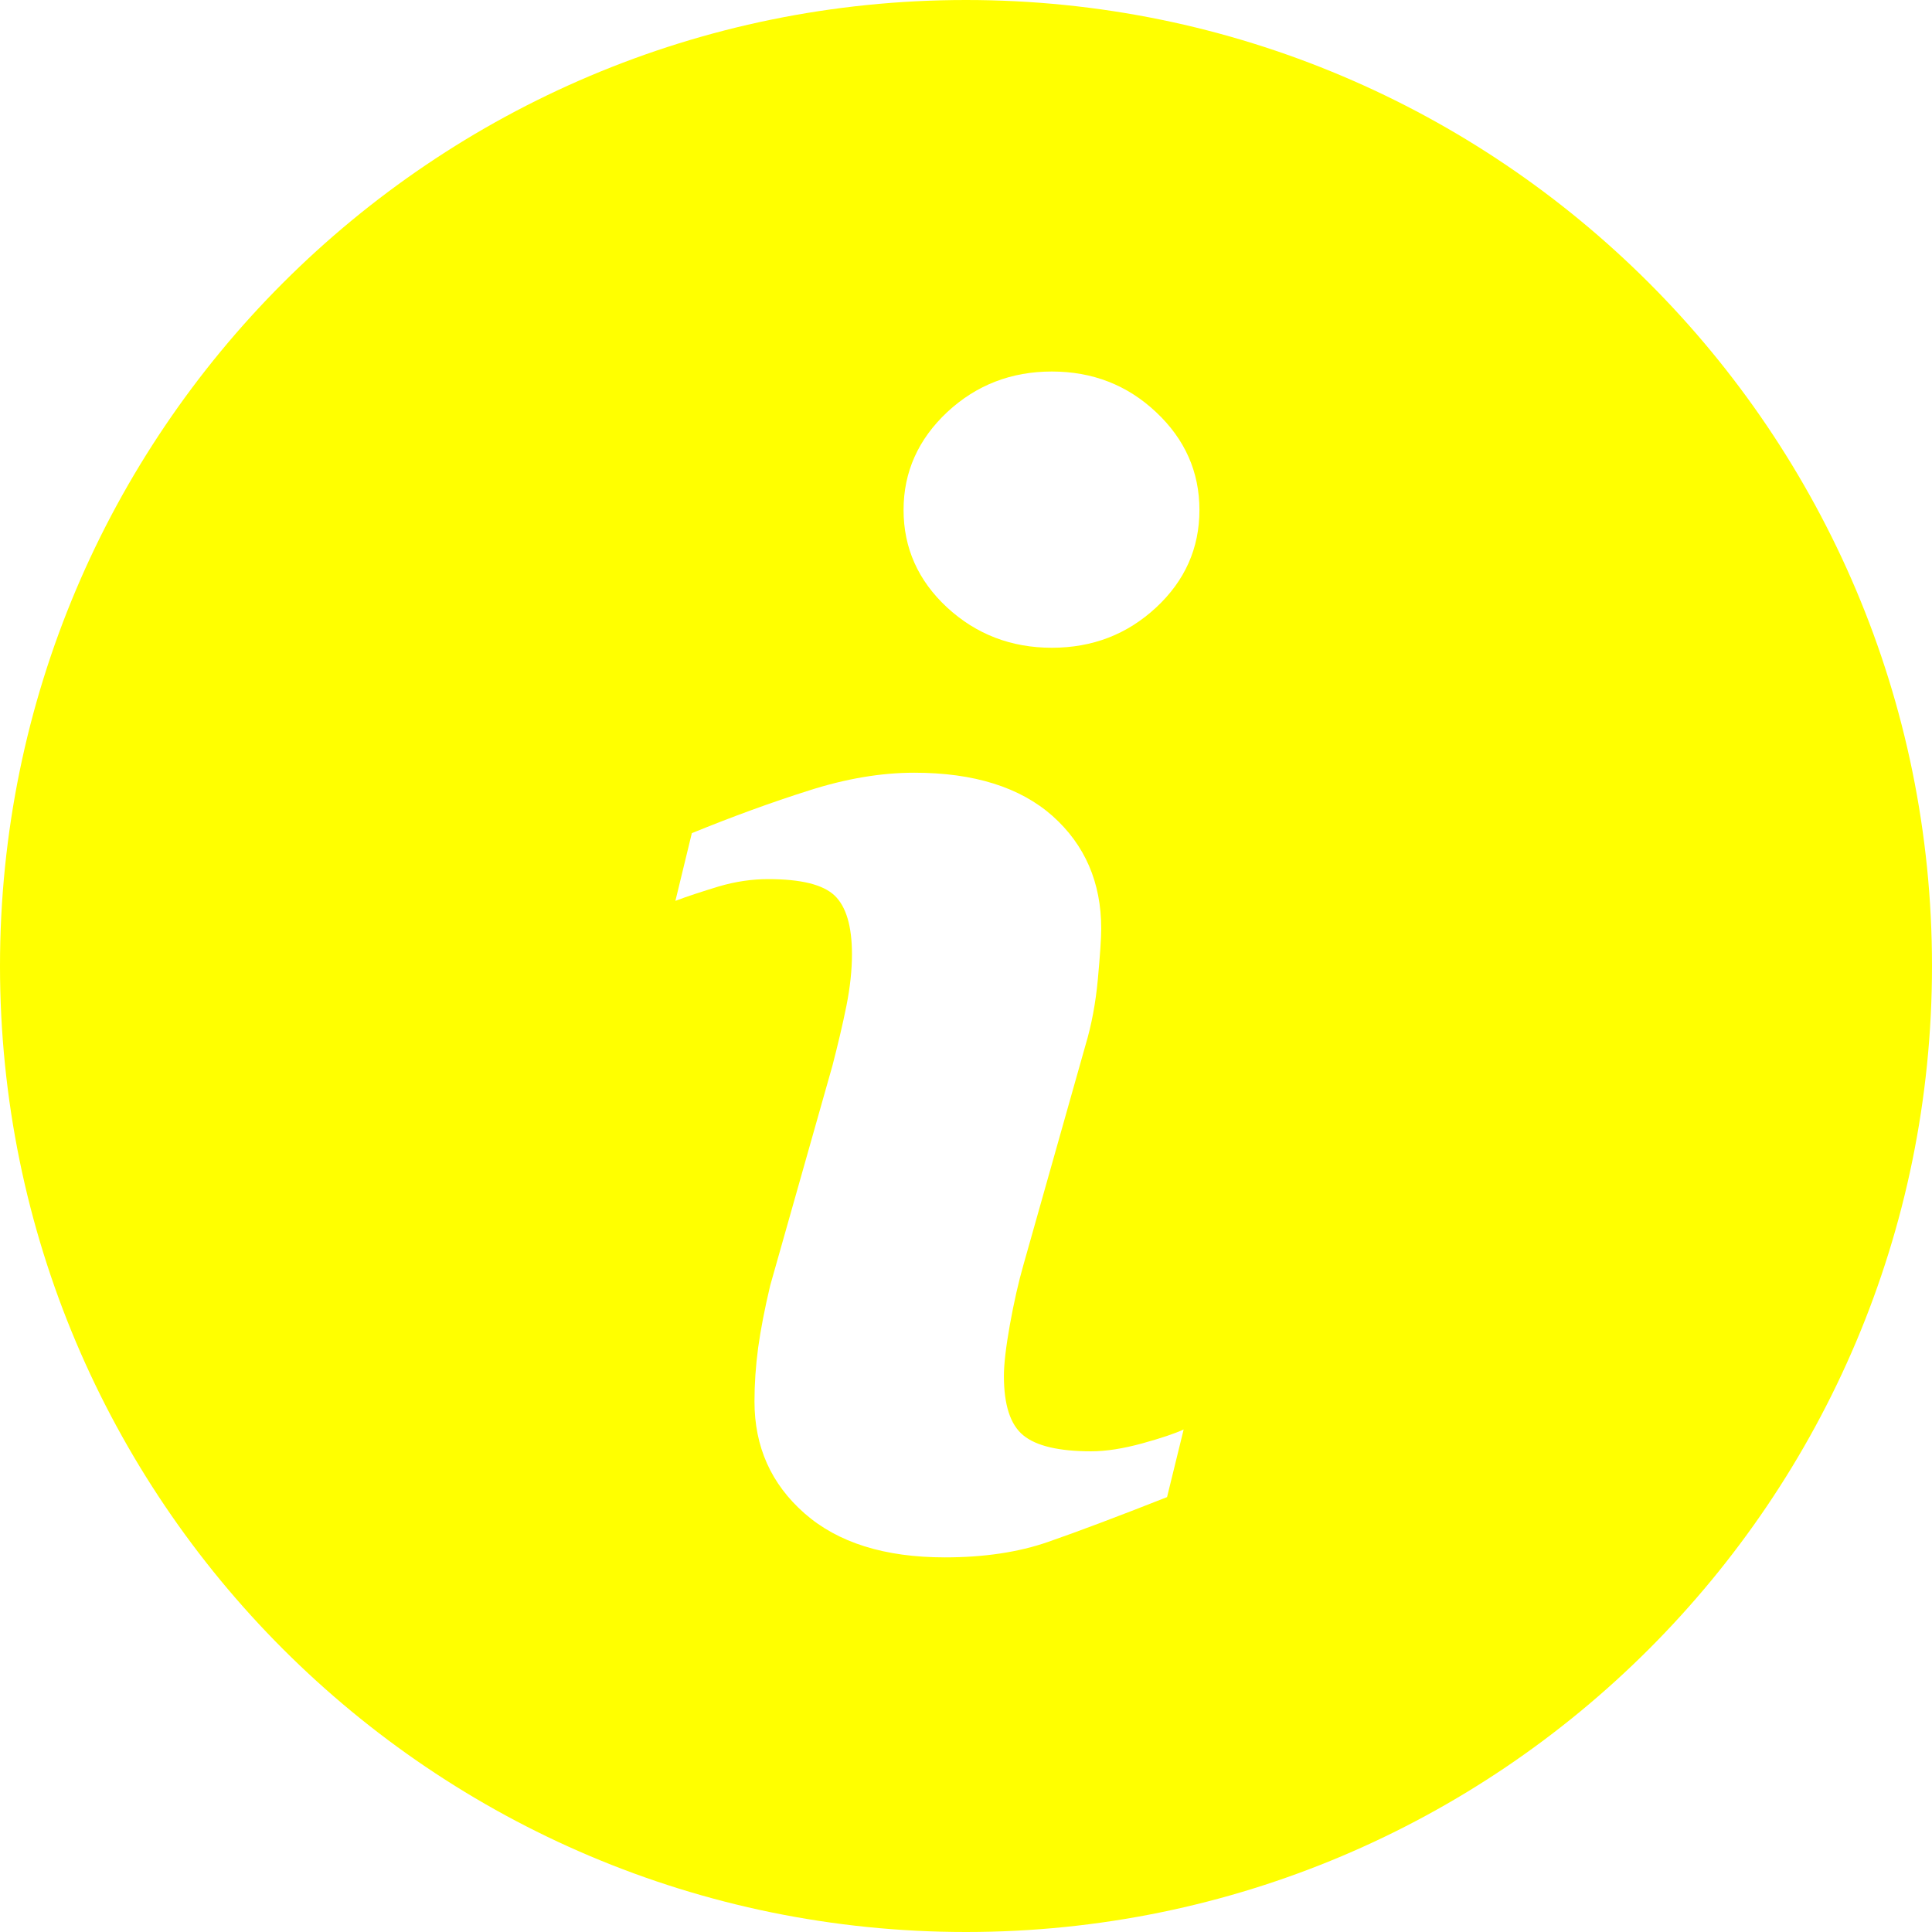
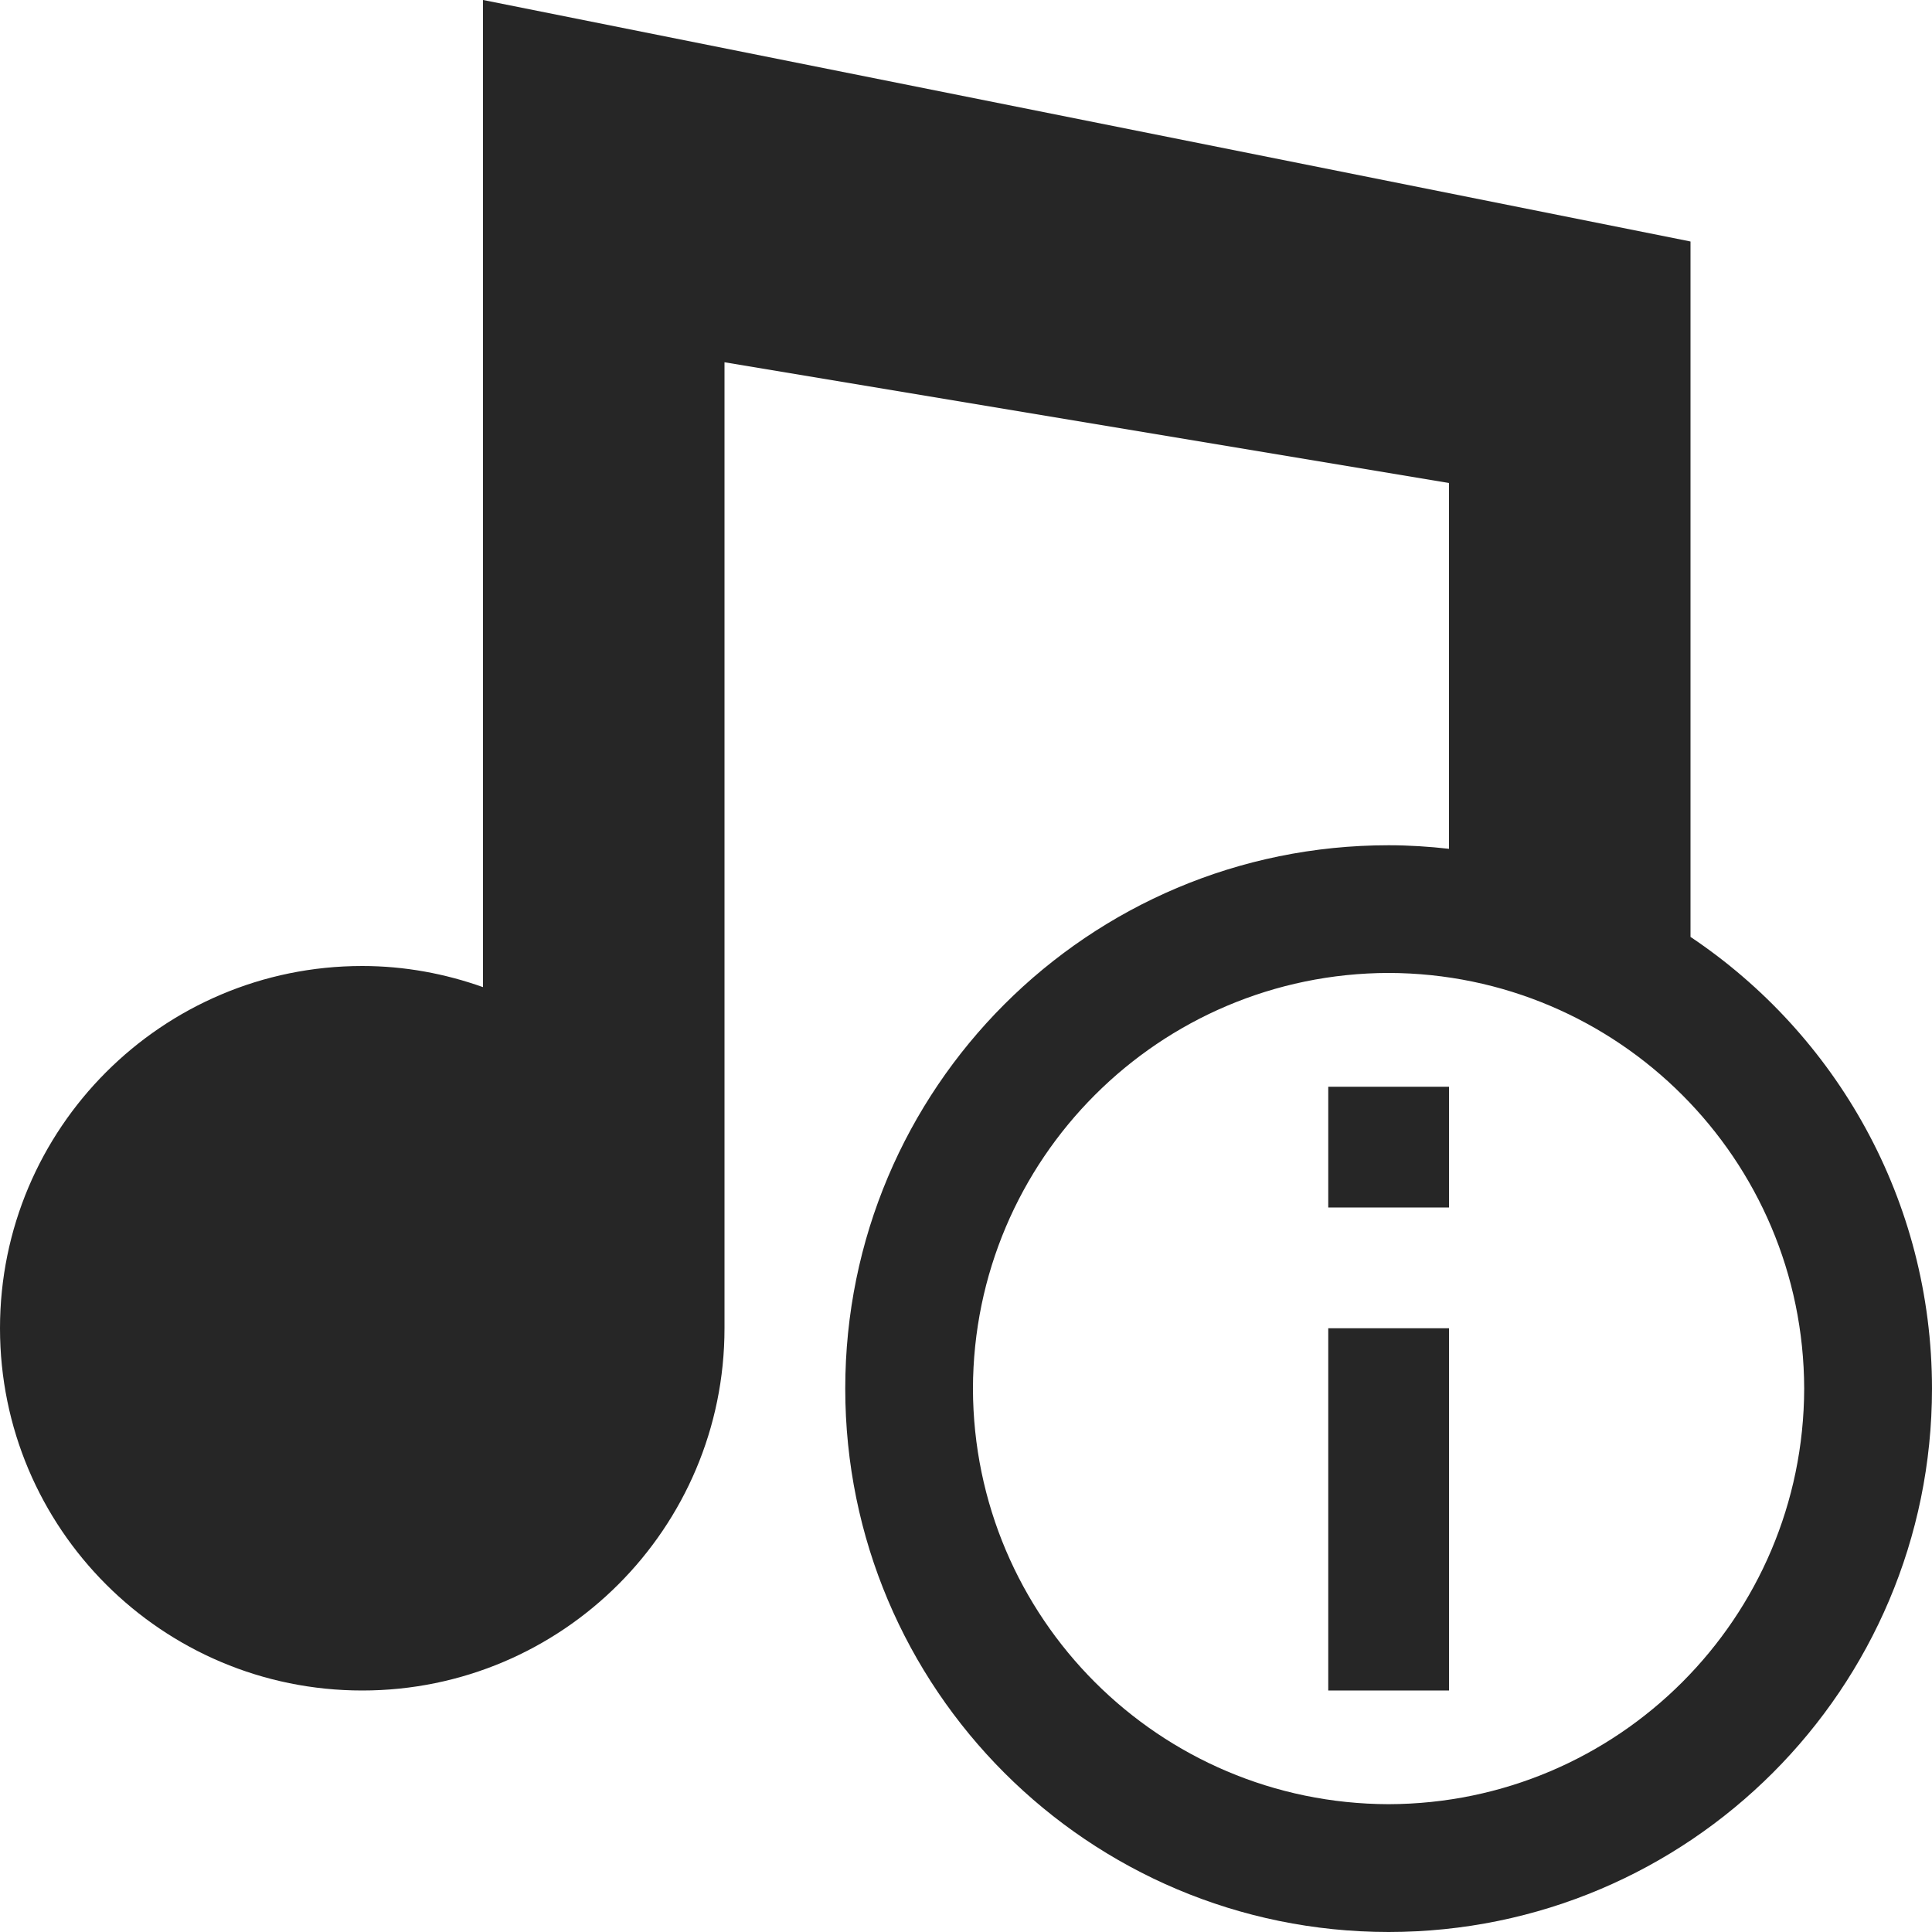
- <svg xmlns="http://www.w3.org/2000/svg" version="1.1" id="Capa_1" x="0px" y="0px" viewBox="0 0 23.625 23.625" style="enable-background:new 0 0 23.625 23.625;" xml:space="preserve" width="512px" height="512px">
+ <svg xmlns="http://www.w3.org/2000/svg" version="1.1" id="Capa_1" x="0px" y="0px" viewBox="0 0 32 32" style="enable-background:new 0 0 32 32;" xml:space="preserve" width="512px" height="512px">
  <g>
-     <path d="M11.812,0C5.289,0,0,5.289,0,11.812s5.289,11.813,11.812,11.813s11.813-5.29,11.813-11.813   S18.335,0,11.812,0z M14.271,18.307c-0.608,0.24-1.092,0.422-1.455,0.548c-0.362,0.126-0.783,0.189-1.262,0.189   c-0.736,0-1.309-0.18-1.717-0.539s-0.611-0.814-0.611-1.367c0-0.215,0.015-0.435,0.045-0.659c0.031-0.224,0.08-0.476,0.147-0.759   l0.761-2.688c0.067-0.258,0.125-0.503,0.171-0.731c0.046-0.23,0.068-0.441,0.068-0.633c0-0.342-0.071-0.582-0.212-0.717   c-0.143-0.135-0.412-0.201-0.813-0.201c-0.196,0-0.398,0.029-0.605,0.09c-0.205,0.063-0.383,0.12-0.529,0.176l0.201-0.828   c0.498-0.203,0.975-0.377,1.43-0.521c0.455-0.146,0.885-0.218,1.29-0.218c0.731,0,1.295,0.178,1.692,0.53   c0.395,0.353,0.594,0.812,0.594,1.376c0,0.117-0.014,0.323-0.041,0.617c-0.027,0.295-0.078,0.564-0.152,0.811l-0.757,2.68   c-0.062,0.215-0.117,0.461-0.167,0.736c-0.049,0.275-0.073,0.485-0.073,0.626c0,0.356,0.079,0.599,0.239,0.728   c0.158,0.129,0.435,0.194,0.827,0.194c0.185,0,0.392-0.033,0.626-0.097c0.232-0.064,0.4-0.121,0.506-0.17L14.271,18.307z    M14.137,7.429c-0.353,0.328-0.778,0.492-1.275,0.492c-0.496,0-0.924-0.164-1.28-0.492c-0.354-0.328-0.533-0.727-0.533-1.193   c0-0.465,0.18-0.865,0.533-1.196c0.356-0.332,0.784-0.497,1.28-0.497c0.497,0,0.923,0.165,1.275,0.497   c0.353,0.331,0.53,0.731,0.53,1.196C14.667,6.703,14.49,7.101,14.137,7.429z" fill="#ffff00" />
+     <g>
+       <path d="M28,15.518V4L8,0v16.35C7.373,16.127,6.702,16,6,16c-3.316,0-6,2.691-6,6c0,3.314,2.684,6,6,6    c3.311,0,6-2.686,6-6V6l12,2v6.059C23.671,14.022,23.338,14,23,14c-4.973,0-9,4.027-9,9c0,4.971,4.027,8.998,9,9    c4.971-0.002,8.998-4.029,9-9C31.999,19.879,30.411,17.132,28,15.518z M23,29.883c-3.801-0.009-6.876-3.084-6.885-6.883    c0.009-3.801,3.084-6.876,6.885-6.885c3.799,0.009,6.874,3.084,6.883,6.885C29.874,26.799,26.799,29.874,23,29.883z" fill="#262626" />
+       <rect x="22" y="22" width="2" height="6" fill="#262626" />
+       <rect x="22" y="18" width="2" height="2" fill="#262626" />
+     </g>
  </g>
  <g>
</g>
  <g>
</g>
  <g>
</g>
  <g>
</g>
  <g>
</g>
  <g>
</g>
  <g>
</g>
  <g>
</g>
  <g>
</g>
  <g>
</g>
  <g>
</g>
  <g>
</g>
  <g>
</g>
  <g>
</g>
  <g>
</g>
</svg>
